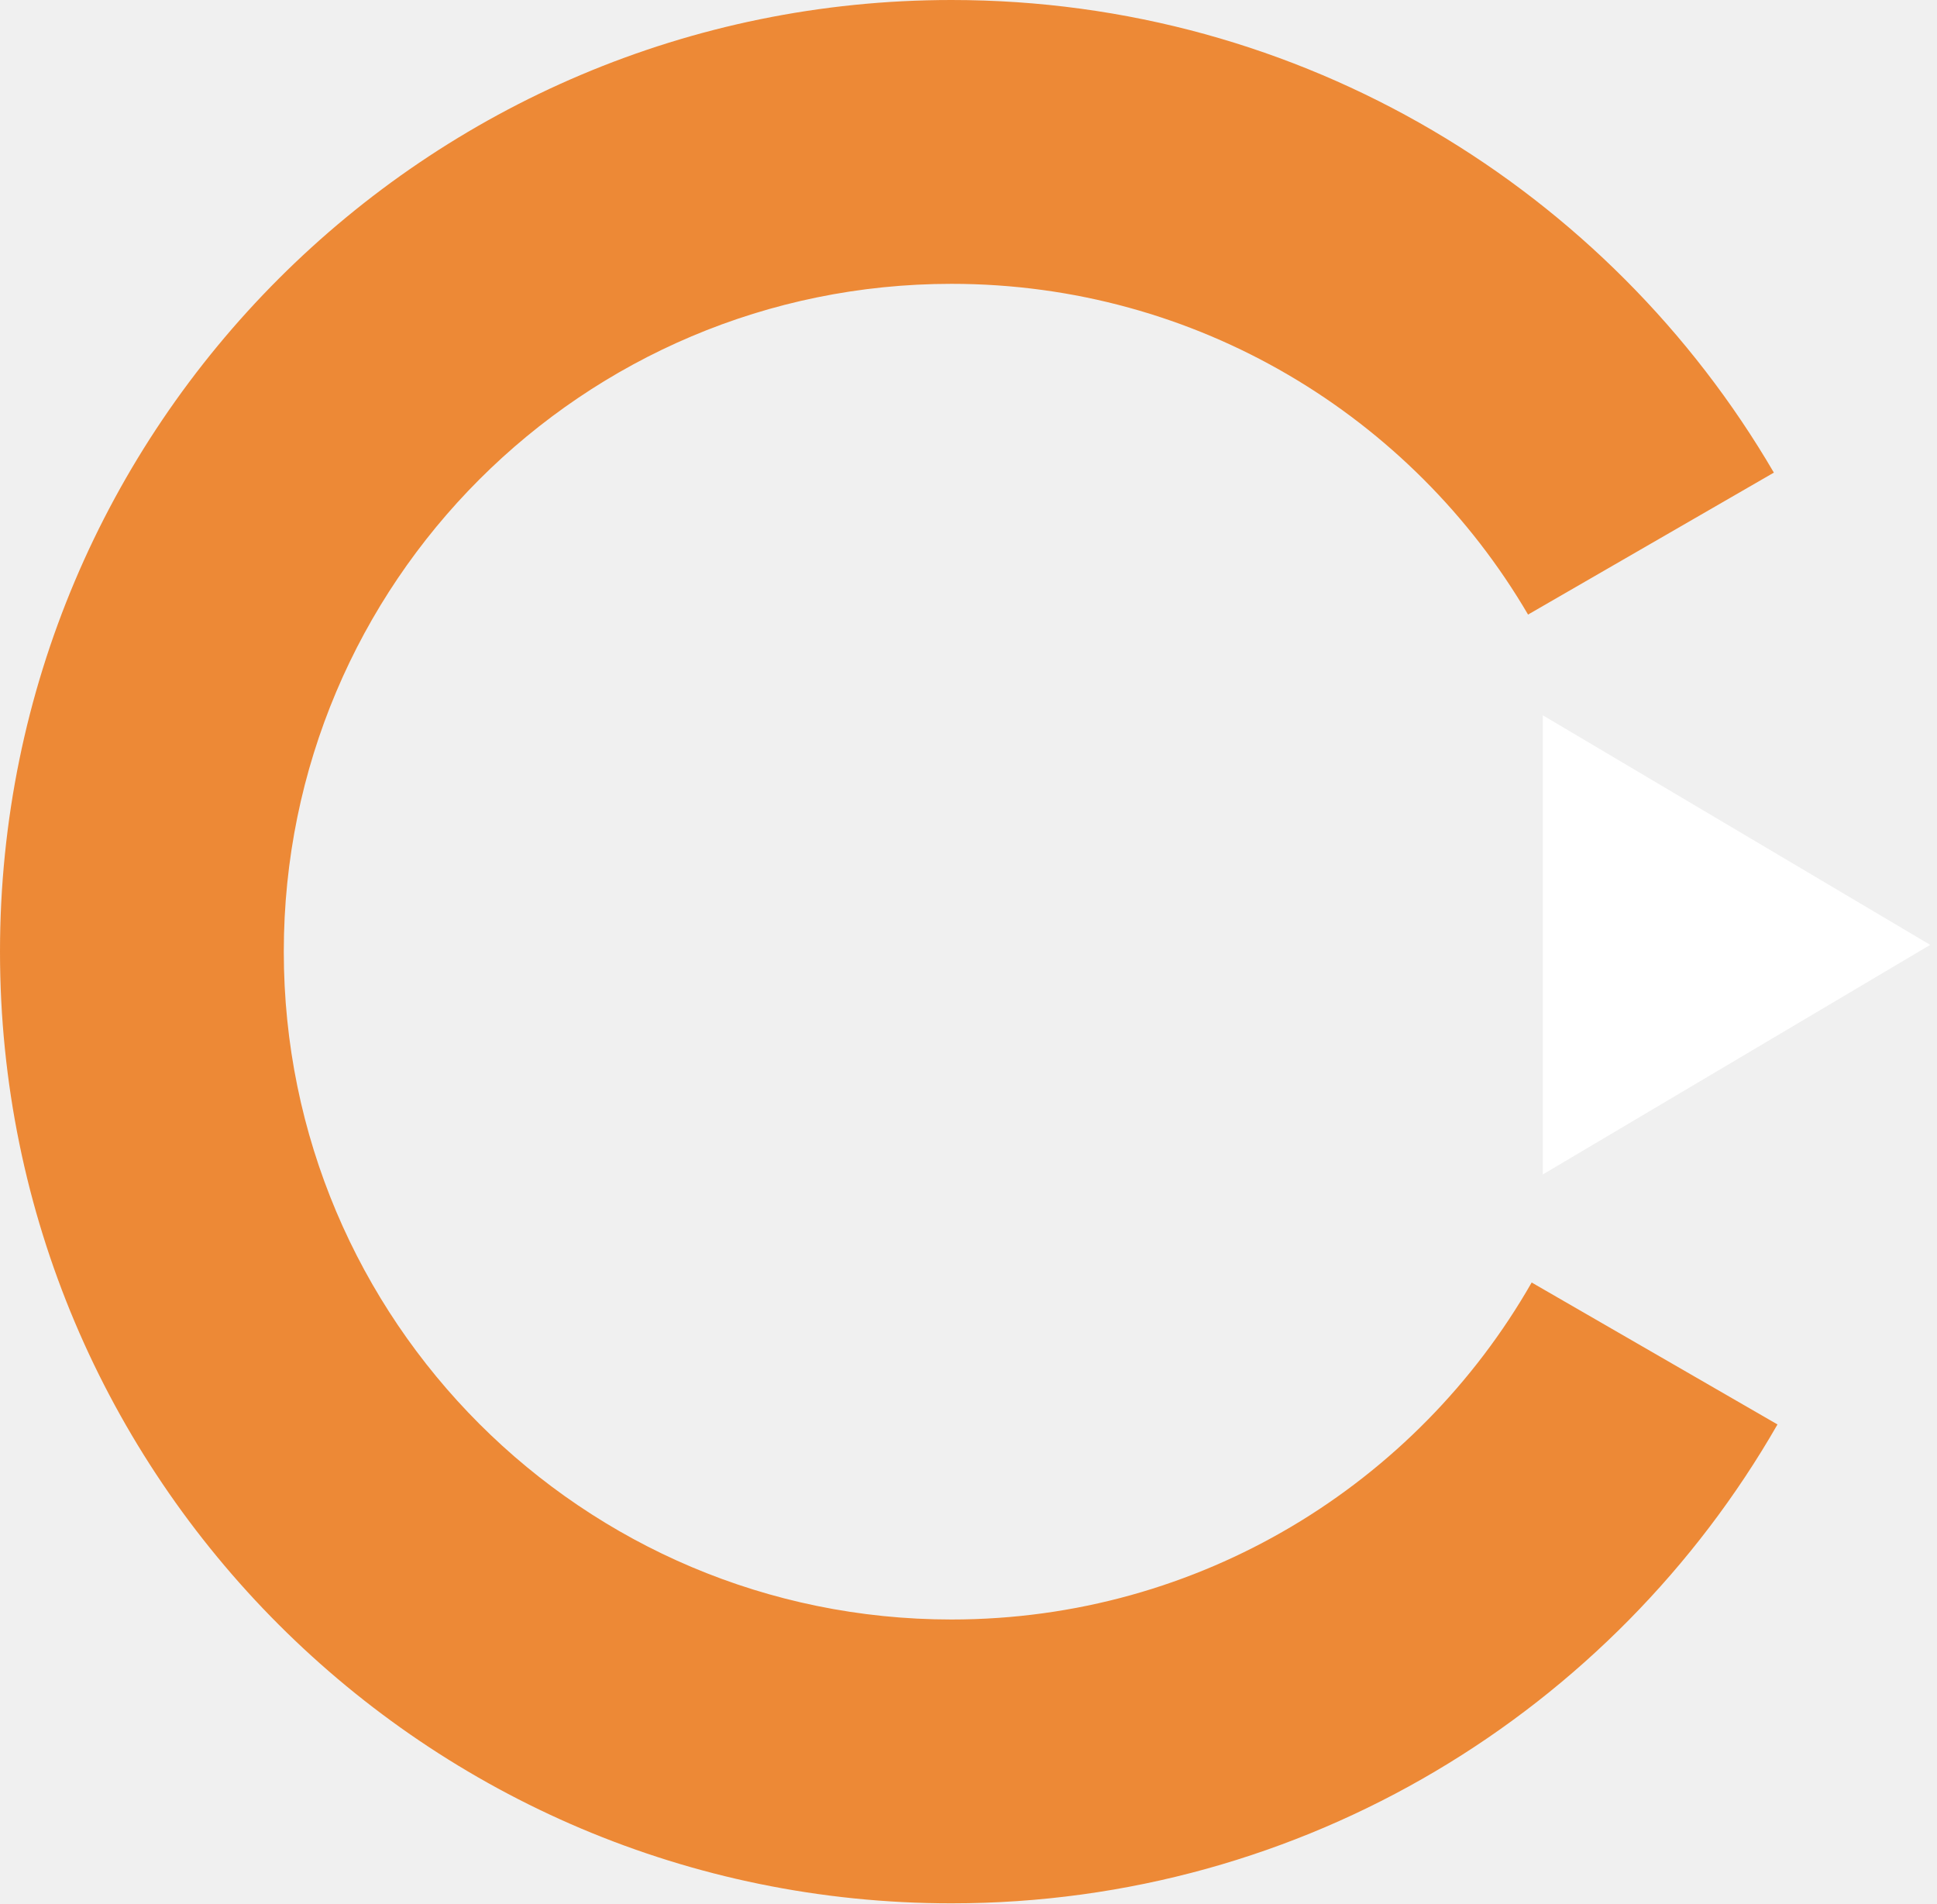
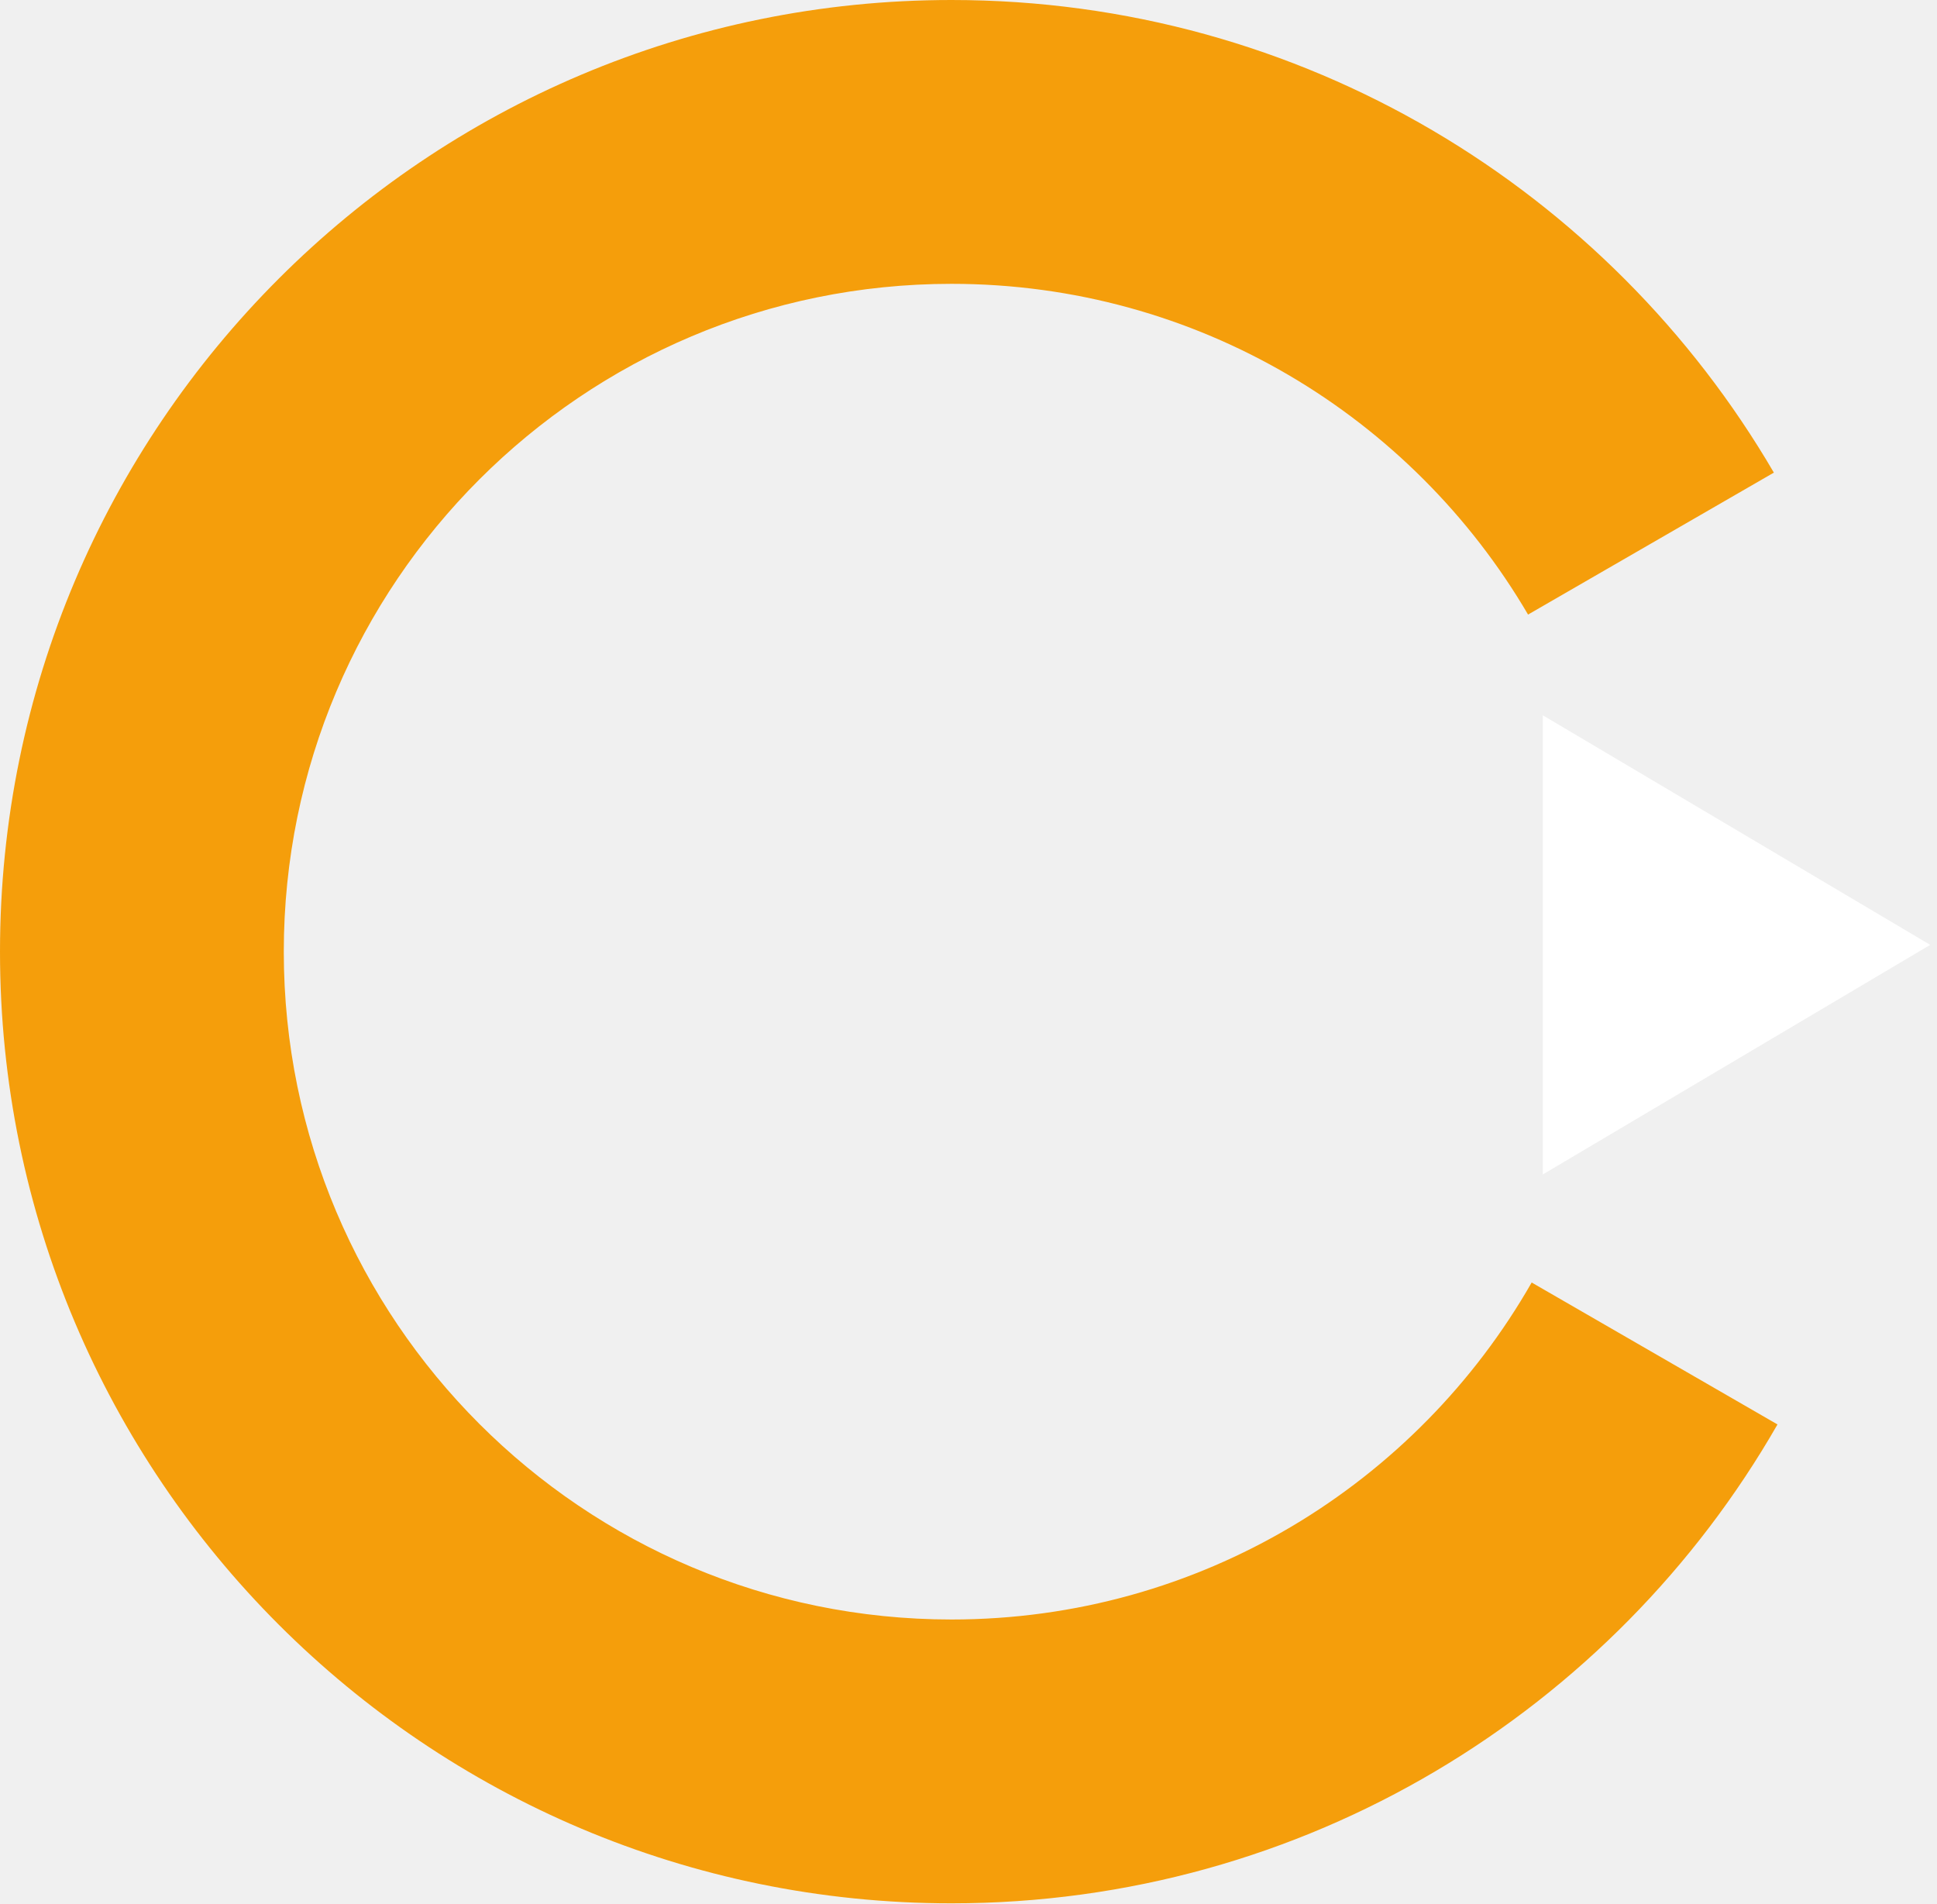
<svg xmlns="http://www.w3.org/2000/svg" width="114" height="112" viewBox="0 0 114 112" fill="none">
-   <path fill-rule="evenodd" clip-rule="evenodd" d="M104.612 83.82C94.955 100.658 76.802 112 56 112C25.072 112 0 86.928 0 56C0 25.072 25.072 0 56 0C76.65 0 94.689 11.177 104.399 27.811L89.932 36.164C83.111 24.521 70.469 16.702 56 16.702C34.296 16.702 16.702 34.296 16.702 56C16.702 77.704 34.296 95.298 56 95.298C70.621 95.298 83.376 87.314 90.145 75.468L104.612 83.82Z" fill="#ED8936" />
+   <path fill-rule="evenodd" clip-rule="evenodd" d="M104.612 83.82C94.955 100.658 76.802 112 56 112C25.072 112 0 86.928 0 56C0 25.072 25.072 0 56 0C76.65 0 94.689 11.177 104.399 27.811L89.932 36.164C83.111 24.521 70.469 16.702 56 16.702C34.296 16.702 16.702 34.296 16.702 56C16.702 77.704 34.296 95.298 56 95.298C70.621 95.298 83.376 87.314 90.145 75.468L104.612 83.82Z" fill="#F59E0B" />
  <path d="M113.6 55.6L90.8 42.09V69.11L113.6 55.6Z" fill="white" />
</svg>
